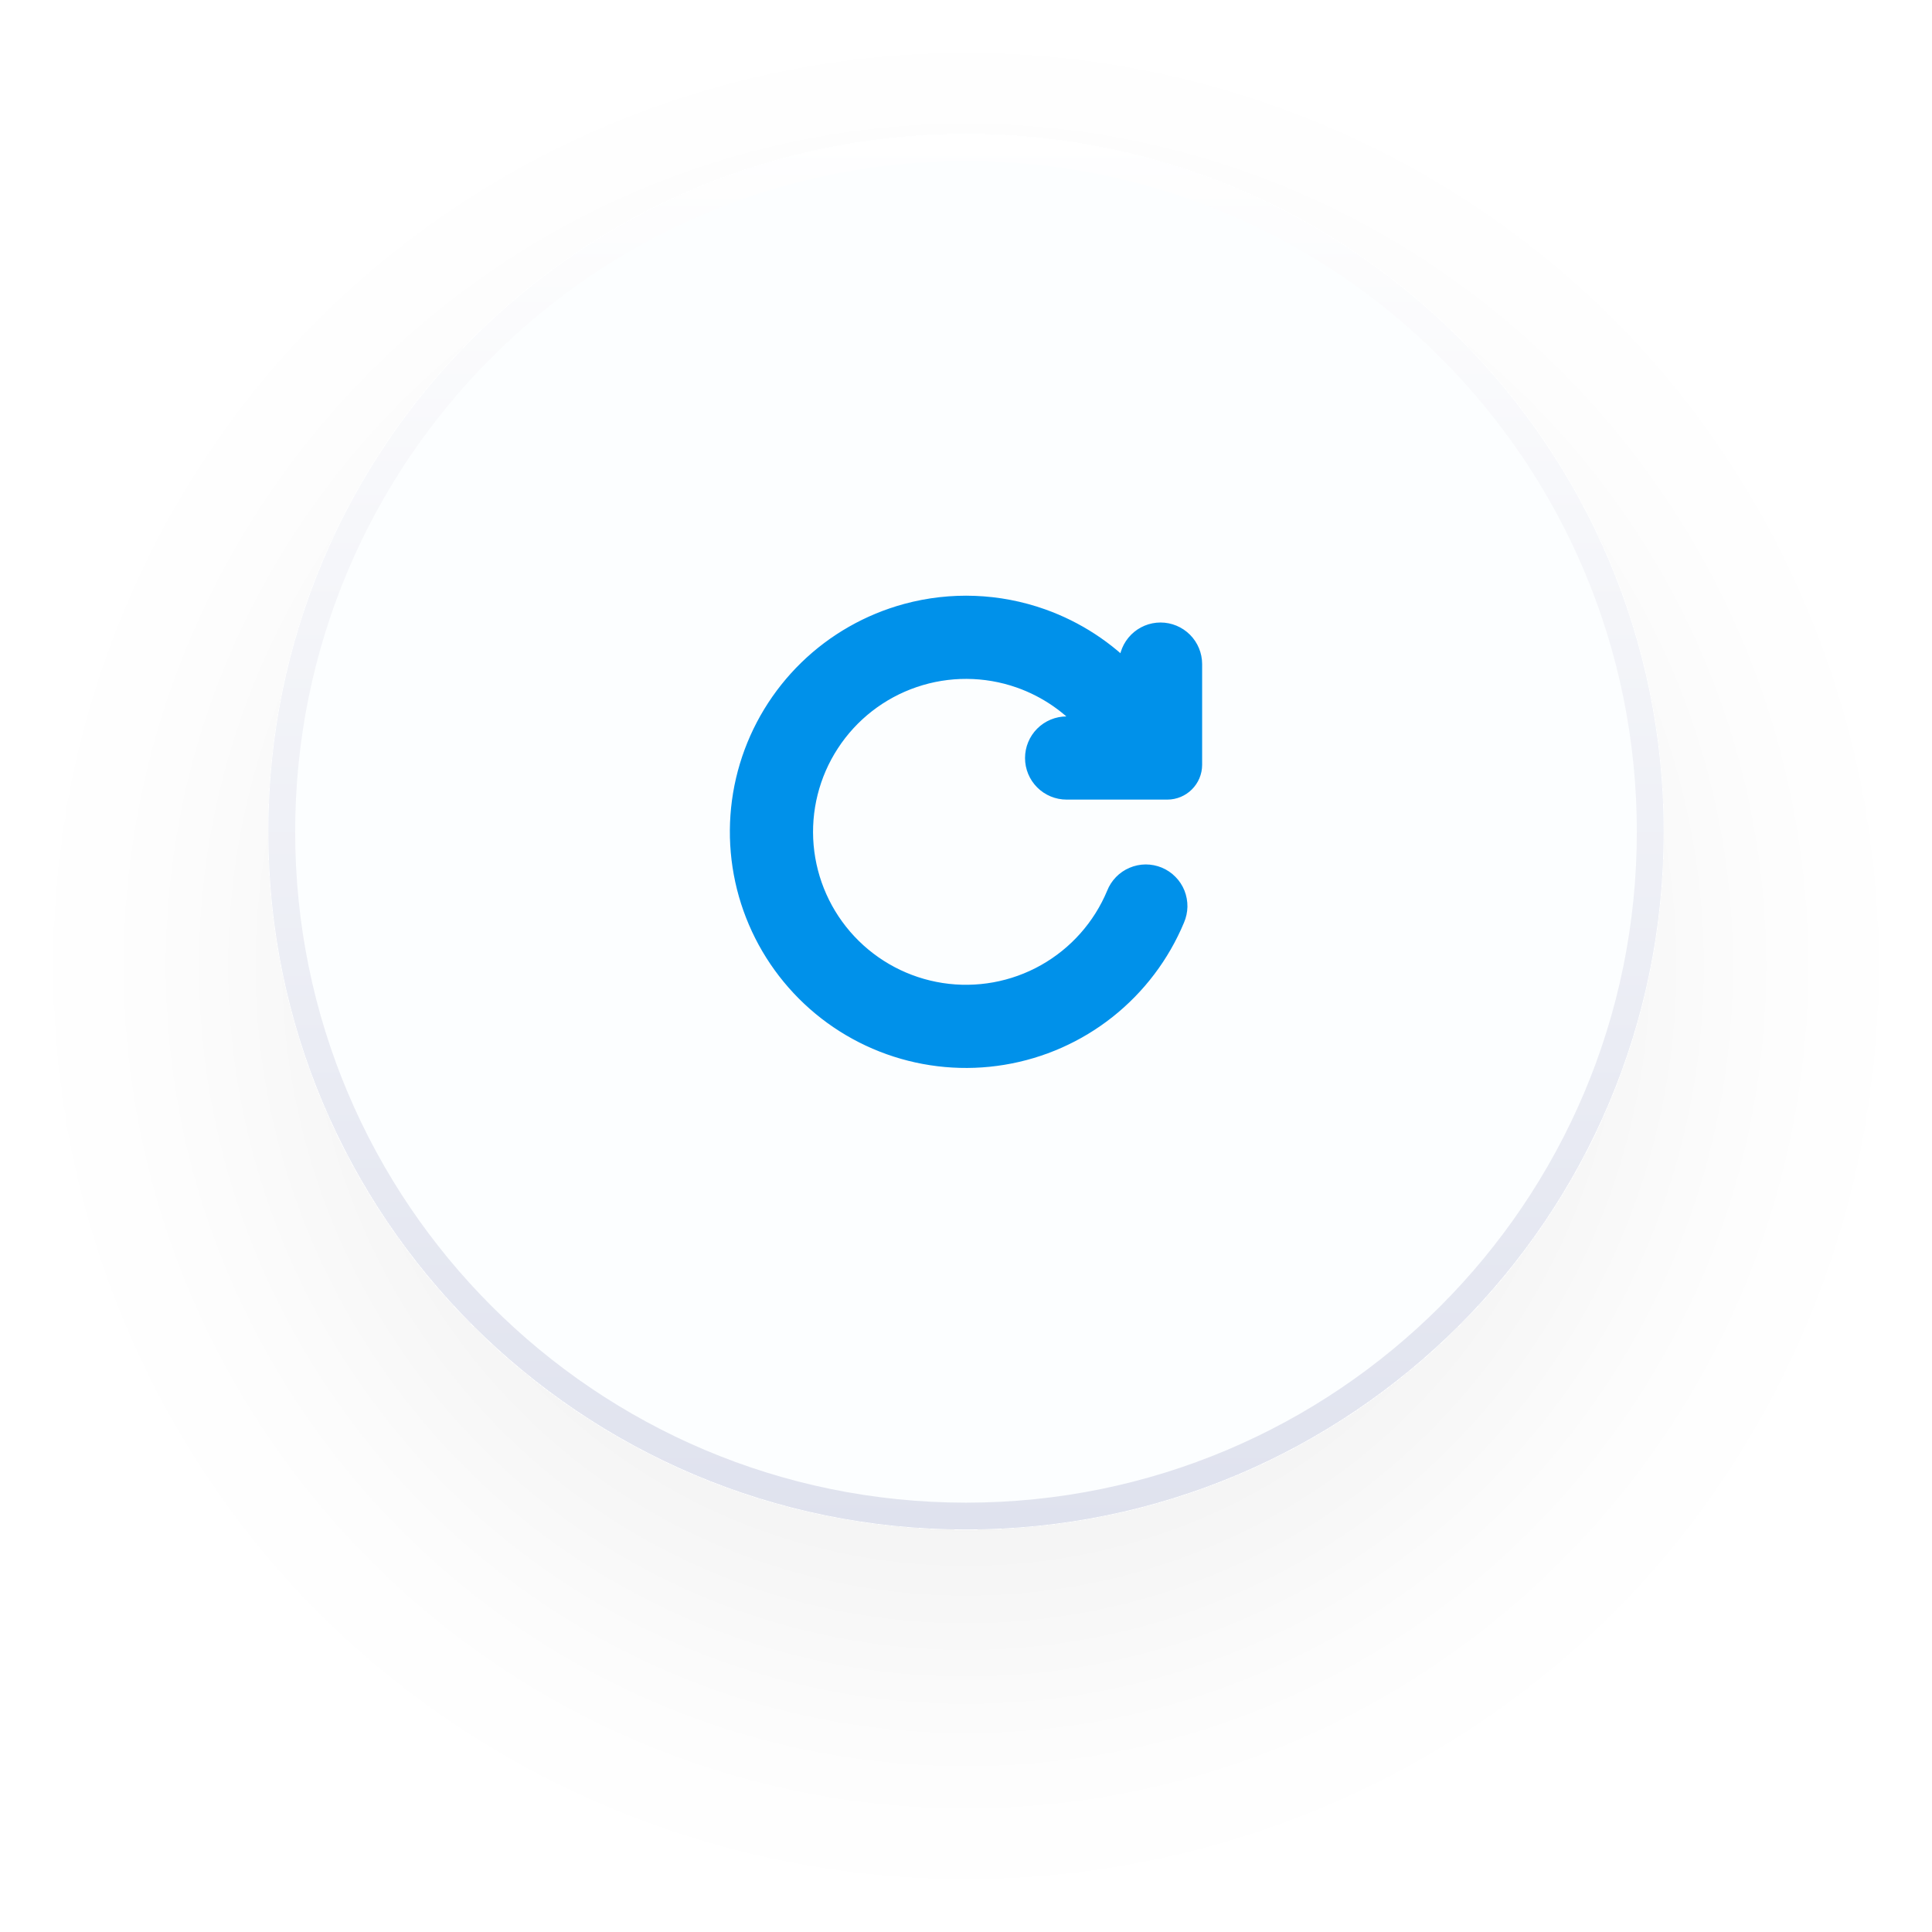
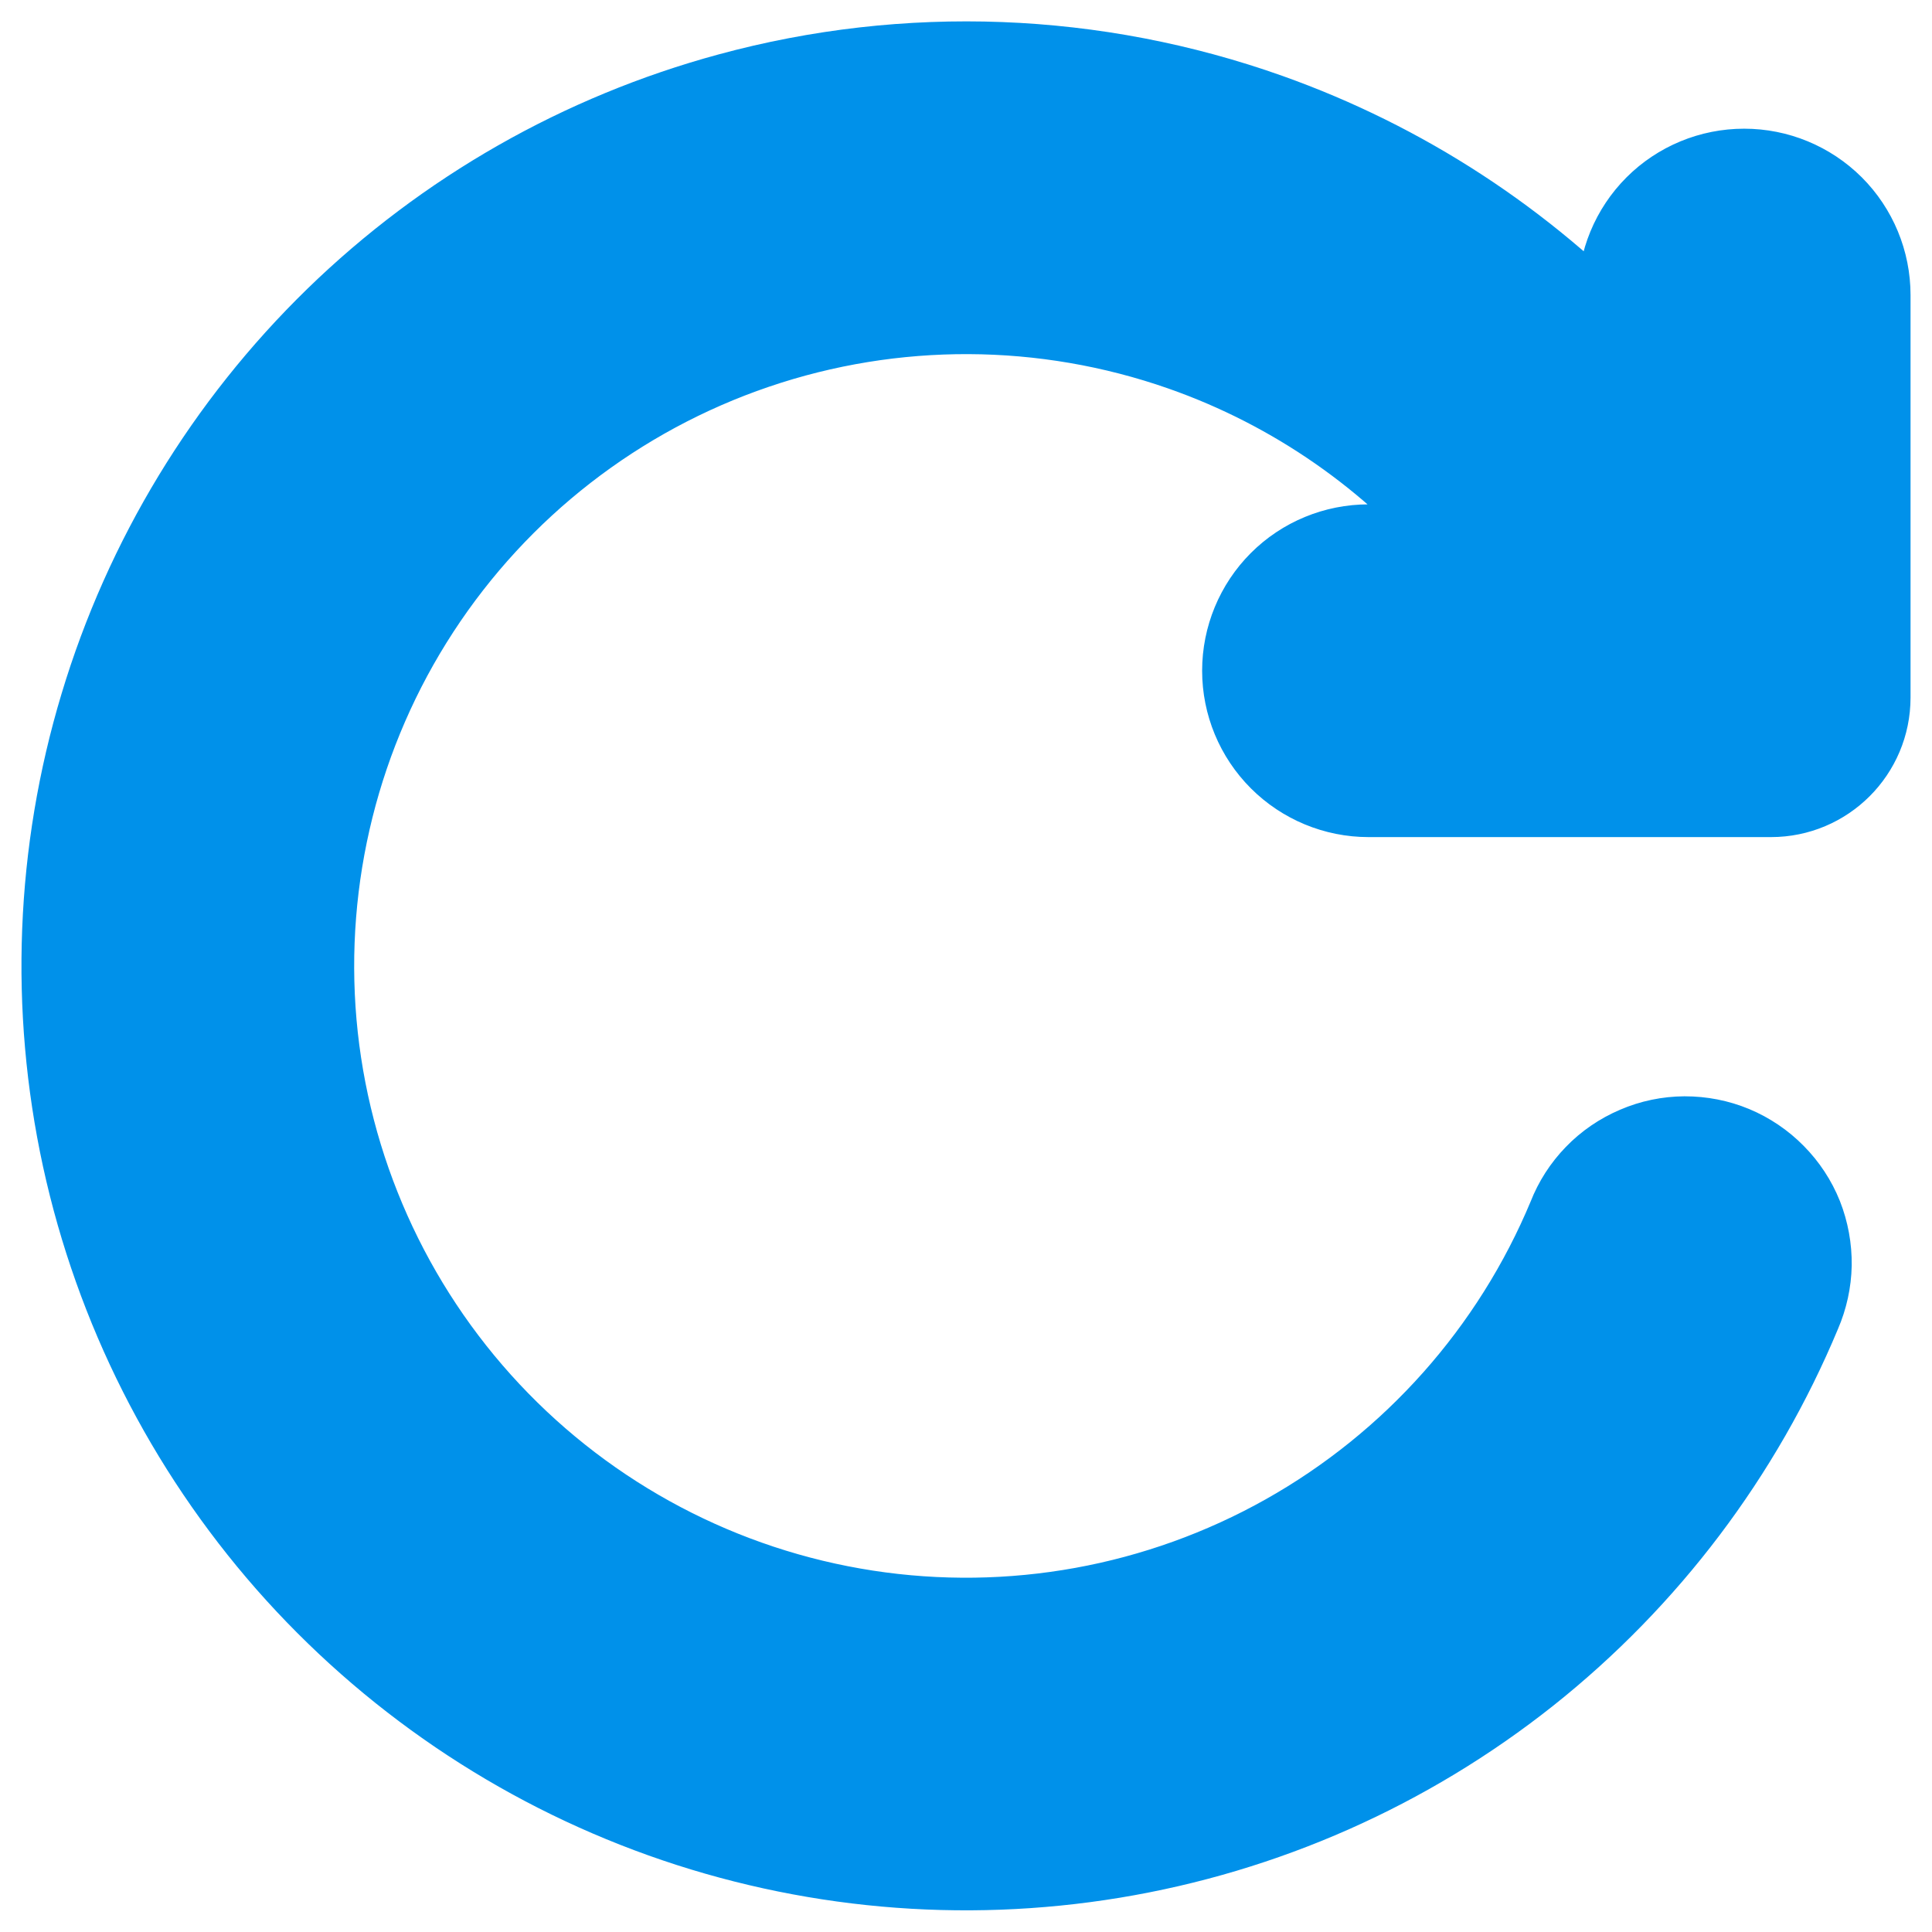
- <svg xmlns="http://www.w3.org/2000/svg" width="72" height="72" viewBox="0 0 72 72" fill="none">
-   <g filter="url(#filter0_d_55_24717)">
-     <circle cx="36" cy="31" r="26" fill="#FCFEFF" />
-     <circle cx="36" cy="31" r="25.5" stroke="url(#paint0_linear_55_24717)" />
-   </g>
-   <path d="M38.814 23.085C37.202 22.512 35.452 22.445 33.8 22.893L33.8 22.893C32.424 23.267 31.165 23.984 30.142 24.979C29.12 25.974 28.368 27.212 27.956 28.578C27.545 29.944 27.489 31.392 27.792 32.786C28.096 34.179 28.749 35.473 29.691 36.544C30.632 37.616 31.831 38.43 33.174 38.91C34.518 39.39 35.961 39.52 37.368 39.287C38.776 39.055 40.101 38.468 41.218 37.582C42.335 36.696 43.208 35.541 43.756 34.226C43.816 34.087 43.849 33.937 43.852 33.786C43.854 33.633 43.826 33.48 43.77 33.338C43.713 33.196 43.628 33.066 43.52 32.958C43.413 32.848 43.284 32.762 43.143 32.703C43.001 32.645 42.849 32.615 42.696 32.615C42.543 32.616 42.392 32.648 42.251 32.708C42.11 32.768 41.982 32.855 41.876 32.965C41.77 33.074 41.687 33.203 41.632 33.344C41.108 34.603 40.177 35.65 38.989 36.318C37.799 36.987 36.419 37.237 35.07 37.029C33.721 36.821 32.481 36.166 31.548 35.17C30.615 34.174 30.043 32.893 29.923 31.534C29.804 30.174 30.144 28.813 30.89 27.67C31.635 26.526 32.742 25.666 34.034 25.226C35.326 24.786 36.729 24.792 38.017 25.243C39.064 25.61 39.986 26.254 40.69 27.099H39.75C39.445 27.099 39.152 27.221 38.937 27.436C38.721 27.652 38.6 27.945 38.6 28.25C38.6 28.555 38.721 28.847 38.937 29.063C39.152 29.278 39.445 29.399 39.75 29.399H43.5C43.997 29.399 44.4 28.997 44.4 28.5V24.75C44.4 24.445 44.279 24.152 44.063 23.936C43.847 23.721 43.555 23.599 43.25 23.599C42.945 23.599 42.652 23.721 42.437 23.936C42.221 24.152 42.1 24.445 42.1 24.75V25.224C41.192 24.266 40.068 23.531 38.814 23.085Z" fill="#0091EA" stroke="#0091EA" stroke-width="0.8" />
-   <defs>
-     <filter id="filter0_d_55_24717" x="0" y="0" width="72" height="72" filterUnits="userSpaceOnUse" color-interpolation-filters="sRGB">
-       <feFlood flood-opacity="0" result="BackgroundImageFix" />
-       <feColorMatrix in="SourceAlpha" type="matrix" values="0 0 0 0 0 0 0 0 0 0 0 0 0 0 0 0 0 0 127 0" result="hardAlpha" />
-       <feOffset dy="5" />
-       <feGaussianBlur stdDeviation="5" />
-       <feComposite in2="hardAlpha" operator="out" />
-       <feColorMatrix type="matrix" values="0 0 0 0 0 0 0 0 0 0 0 0 0 0 0 0 0 0 0.05 0" />
-       <feBlend mode="normal" in2="BackgroundImageFix" result="effect1_dropShadow_55_24717" />
-       <feBlend mode="normal" in="SourceGraphic" in2="effect1_dropShadow_55_24717" result="shape" />
-     </filter>
-     <linearGradient id="paint0_linear_55_24717" x1="36" y1="5" x2="36" y2="57" gradientUnits="userSpaceOnUse">
-       <stop stop-color="white" />
-       <stop offset="1" stop-color="#DFE2EE" />
-     </linearGradient>
-   </defs>
+ <svg xmlns="http://www.w3.org/2000/svg" width="18" height="18" viewBox="0 0 18 18" fill="none">
+   <path d="M11.814 1.084C10.201 0.511 8.452 0.444 6.8 0.893L6.8 0.893C5.424 1.266 4.165 1.983 3.142 2.978C2.12 3.973 1.368 5.211 0.957 6.577C0.545 7.943 0.489 9.391 0.792 10.785C1.096 12.179 1.749 13.472 2.69 14.544C3.632 15.615 4.831 16.429 6.174 16.909C7.518 17.389 8.961 17.518 10.368 17.286C11.776 17.054 13.101 16.467 14.219 15.581C15.335 14.695 16.208 13.54 16.756 12.225C16.816 12.086 16.849 11.936 16.852 11.785C16.854 11.632 16.826 11.479 16.77 11.337C16.713 11.195 16.628 11.066 16.52 10.957C16.413 10.848 16.284 10.761 16.143 10.702C16.001 10.643 15.85 10.614 15.696 10.614C15.543 10.615 15.392 10.646 15.251 10.707C15.11 10.767 14.982 10.854 14.876 10.964C14.77 11.073 14.687 11.202 14.632 11.343C14.108 12.602 13.177 13.649 11.989 14.317C10.799 14.986 9.419 15.236 8.07 15.028C6.721 14.82 5.481 14.165 4.548 13.169C3.615 12.173 3.043 10.892 2.923 9.533C2.804 8.173 3.144 6.812 3.889 5.669C4.635 4.525 5.742 3.665 7.034 3.225C8.326 2.785 9.729 2.791 11.017 3.242C12.064 3.609 12.986 4.253 13.69 5.099H12.75C12.445 5.099 12.152 5.22 11.937 5.435C11.721 5.651 11.6 5.944 11.6 6.249C11.6 6.554 11.721 6.846 11.937 7.062C12.152 7.277 12.445 7.399 12.75 7.399H16.5C16.997 7.399 17.4 6.996 17.4 6.499V2.749C17.4 2.444 17.279 2.151 17.063 1.935C16.847 1.72 16.555 1.599 16.25 1.599C15.945 1.599 15.652 1.72 15.437 1.935C15.221 2.151 15.1 2.444 15.1 2.749V3.223C14.192 2.265 13.068 1.53 11.814 1.084Z" fill="#0091EA" stroke="#0091EA" stroke-width="0.8" />
</svg>
